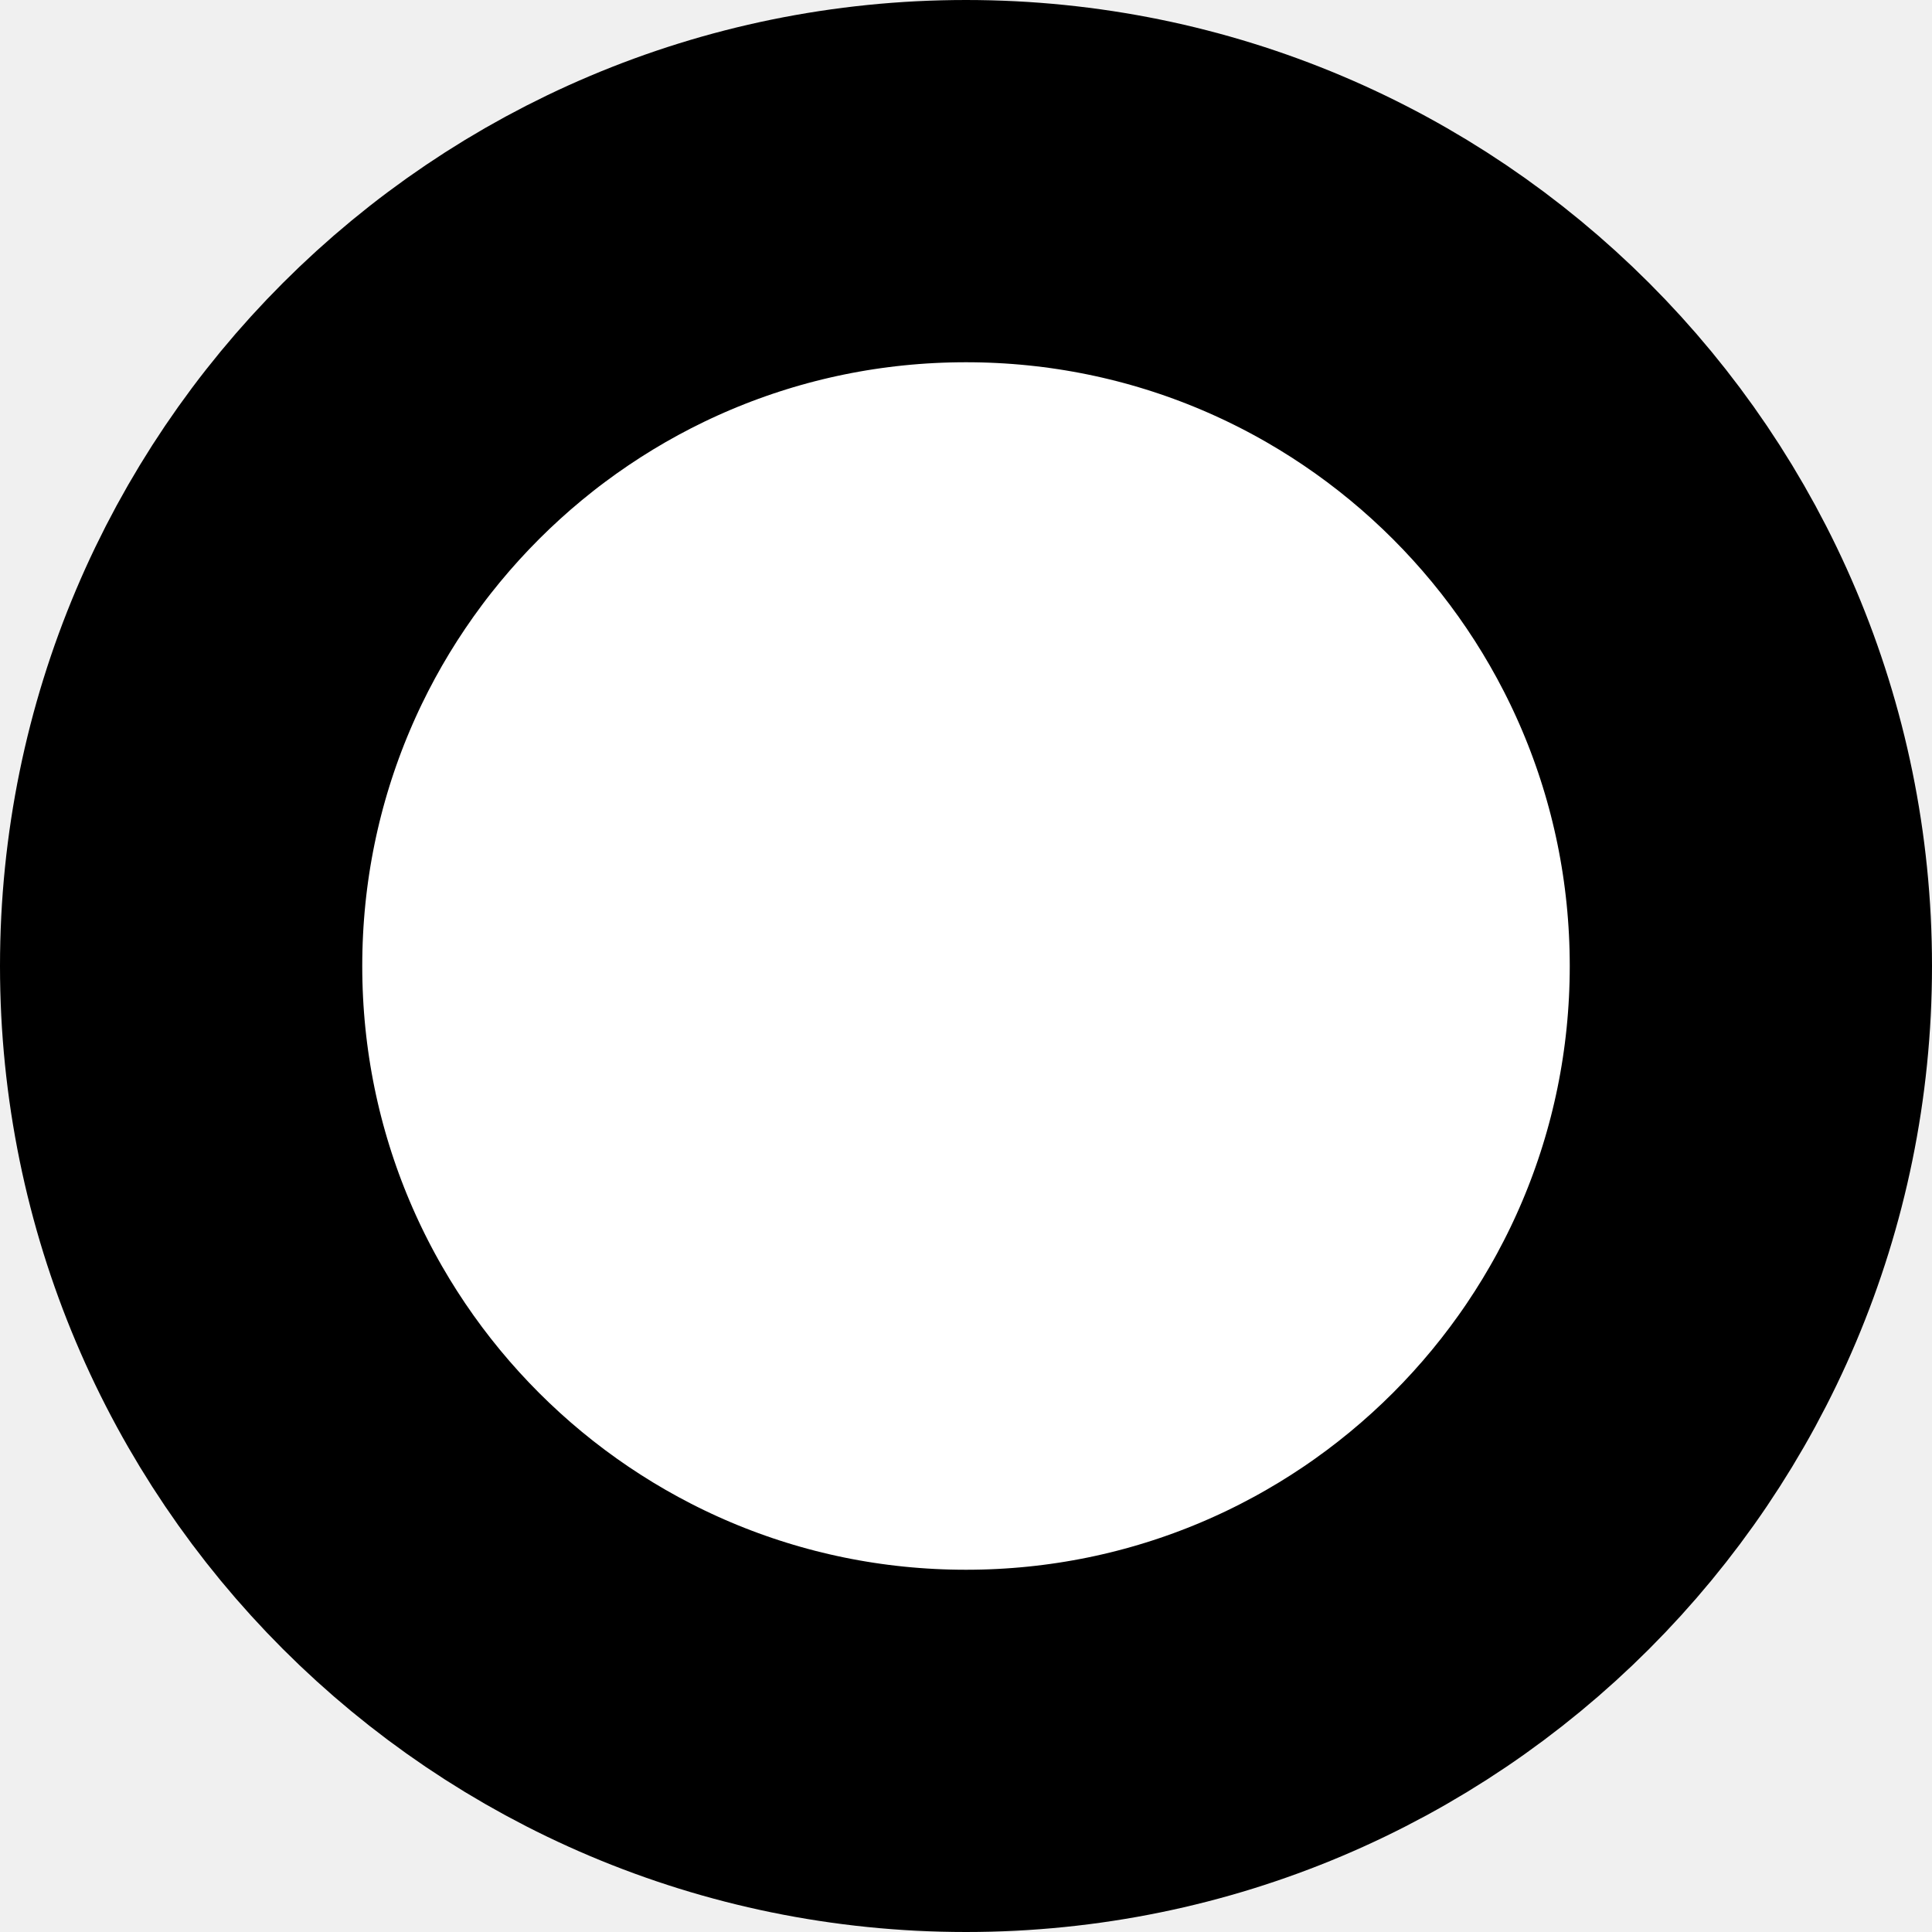
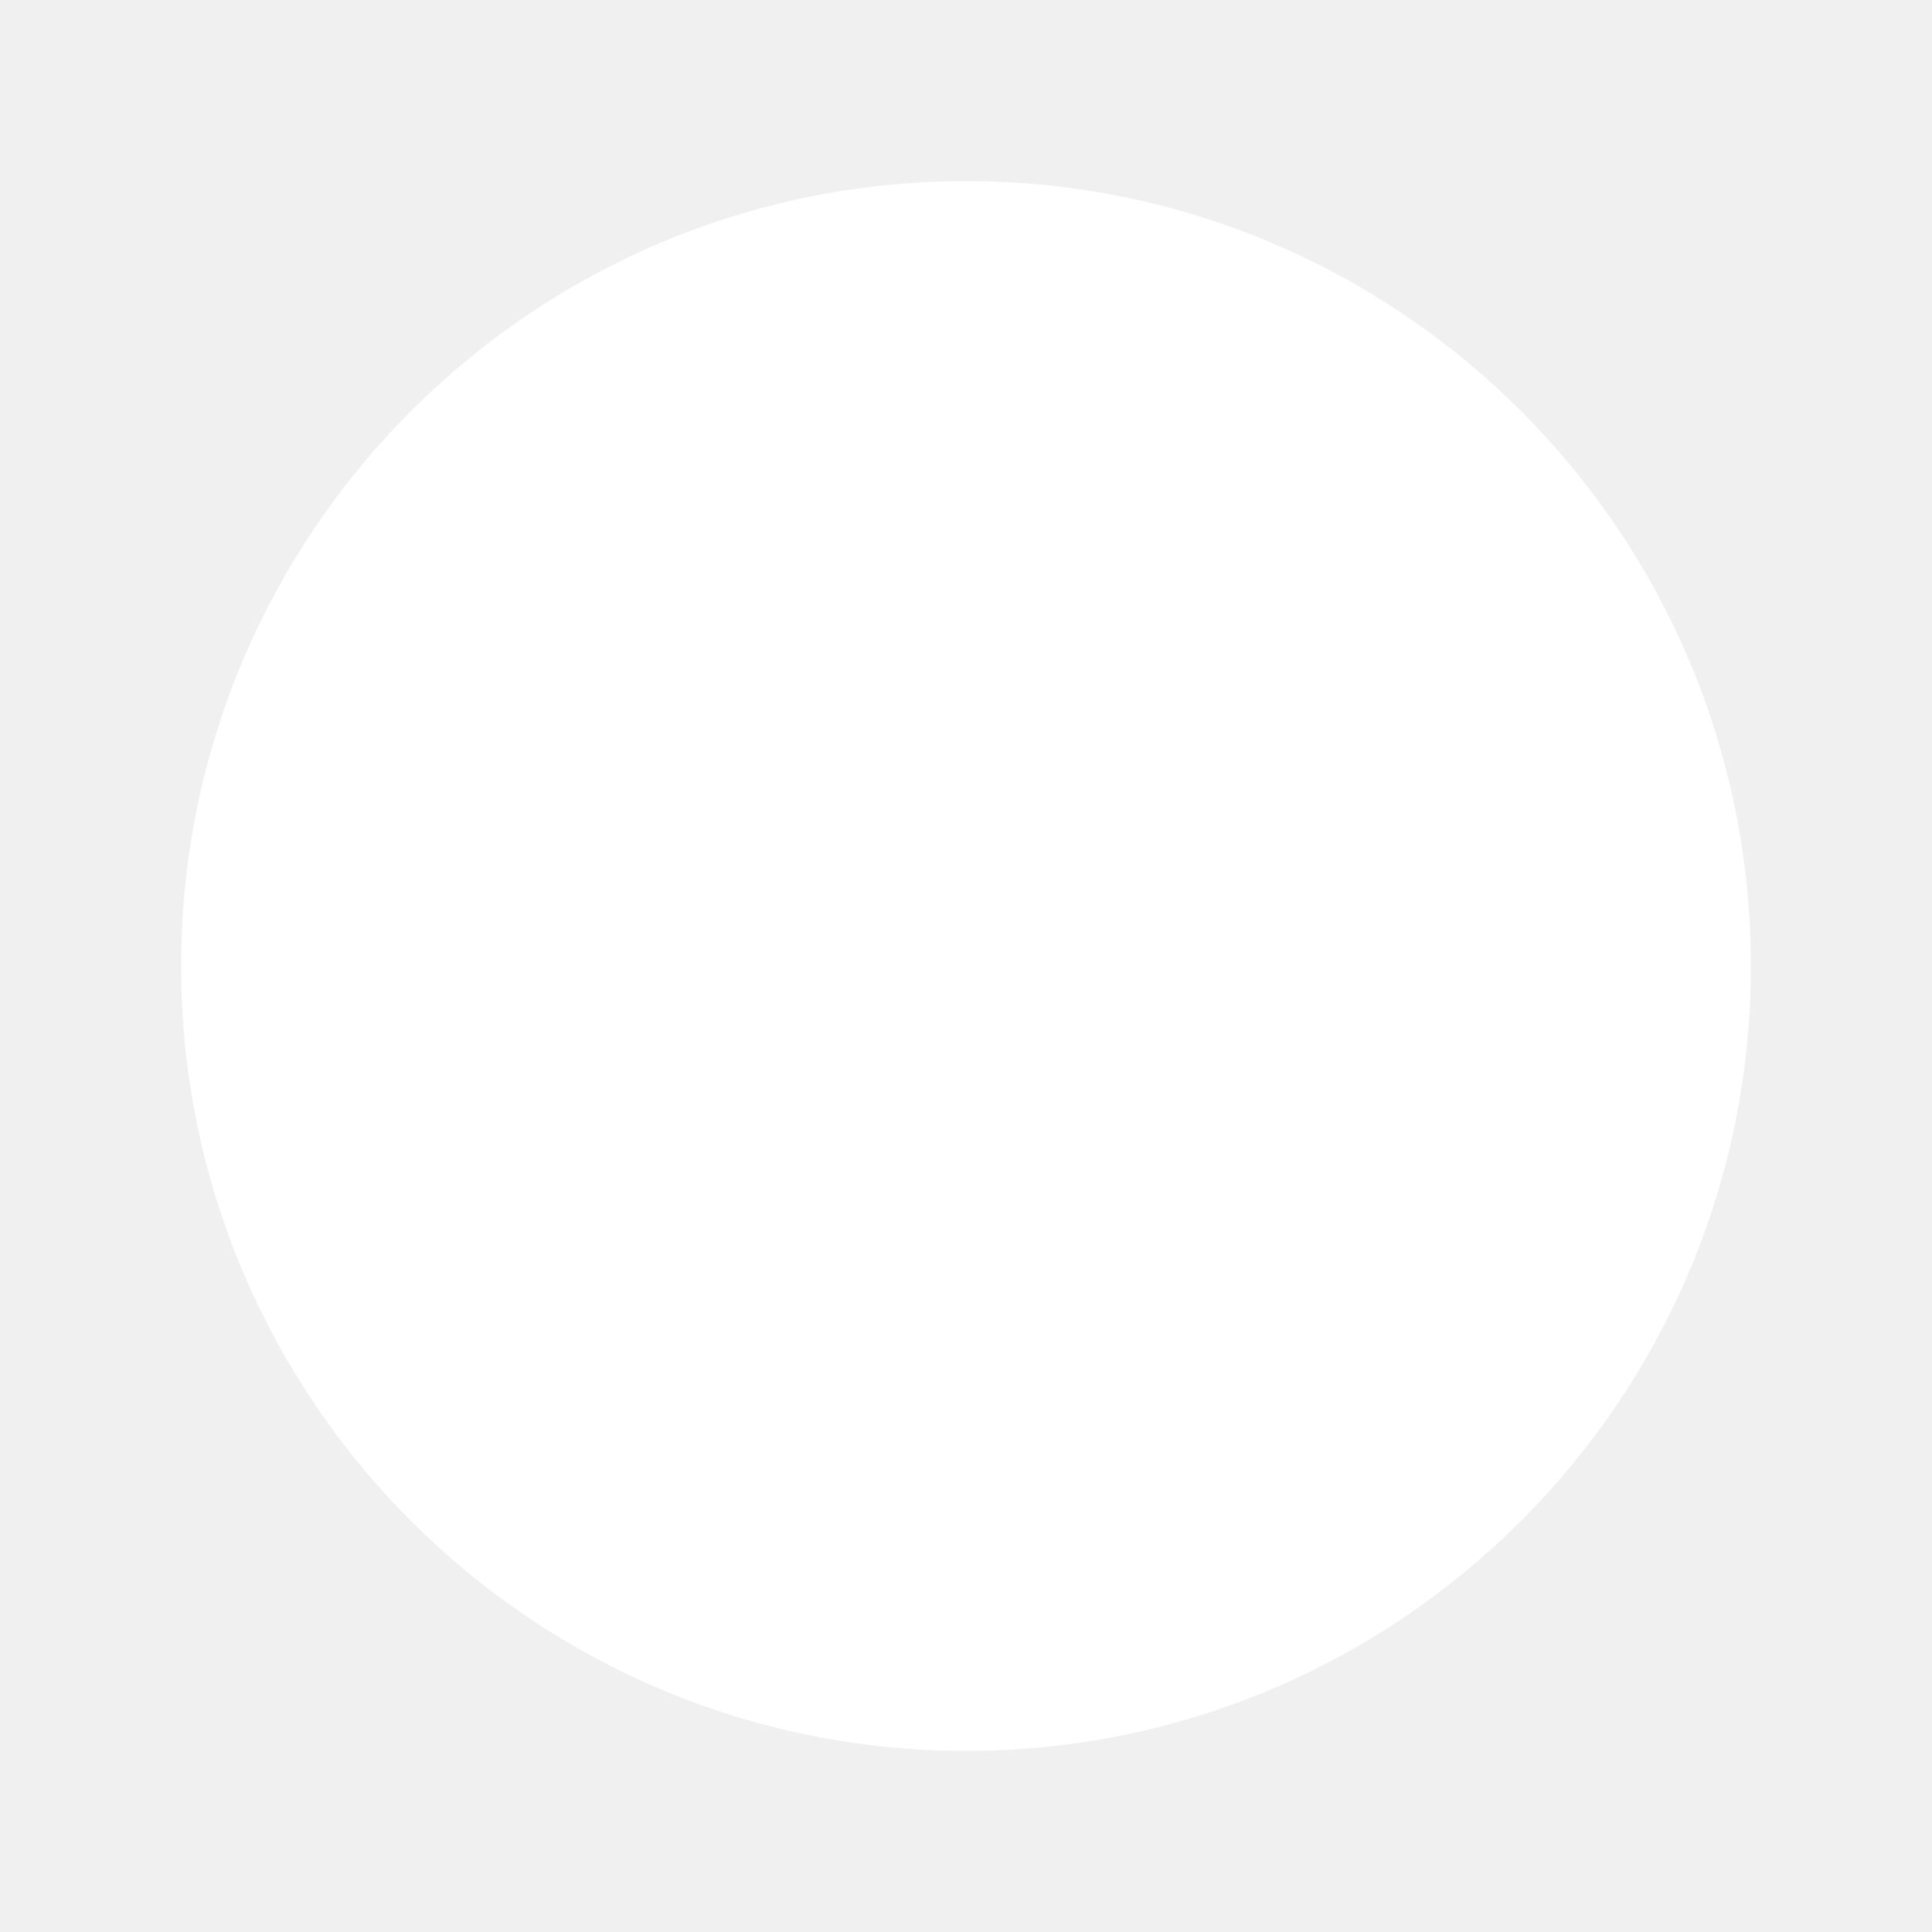
<svg xmlns="http://www.w3.org/2000/svg" width="%WIDTH%pt" height="%HEIGHT%pt" viewBox="0,0,8,8" fill="none">
-   <rect x="0.75" y="0.75" width="6.5" height="6.5" rx="3.25" fill="white" stroke="black" stroke-width="1.5" />
+   <rect x="0.75" y="0.75" width="6.5" height="6.5" rx="3.25" fill="white" stroke="%LINE_COLOR%" stroke-width="1.5" />
</svg>
